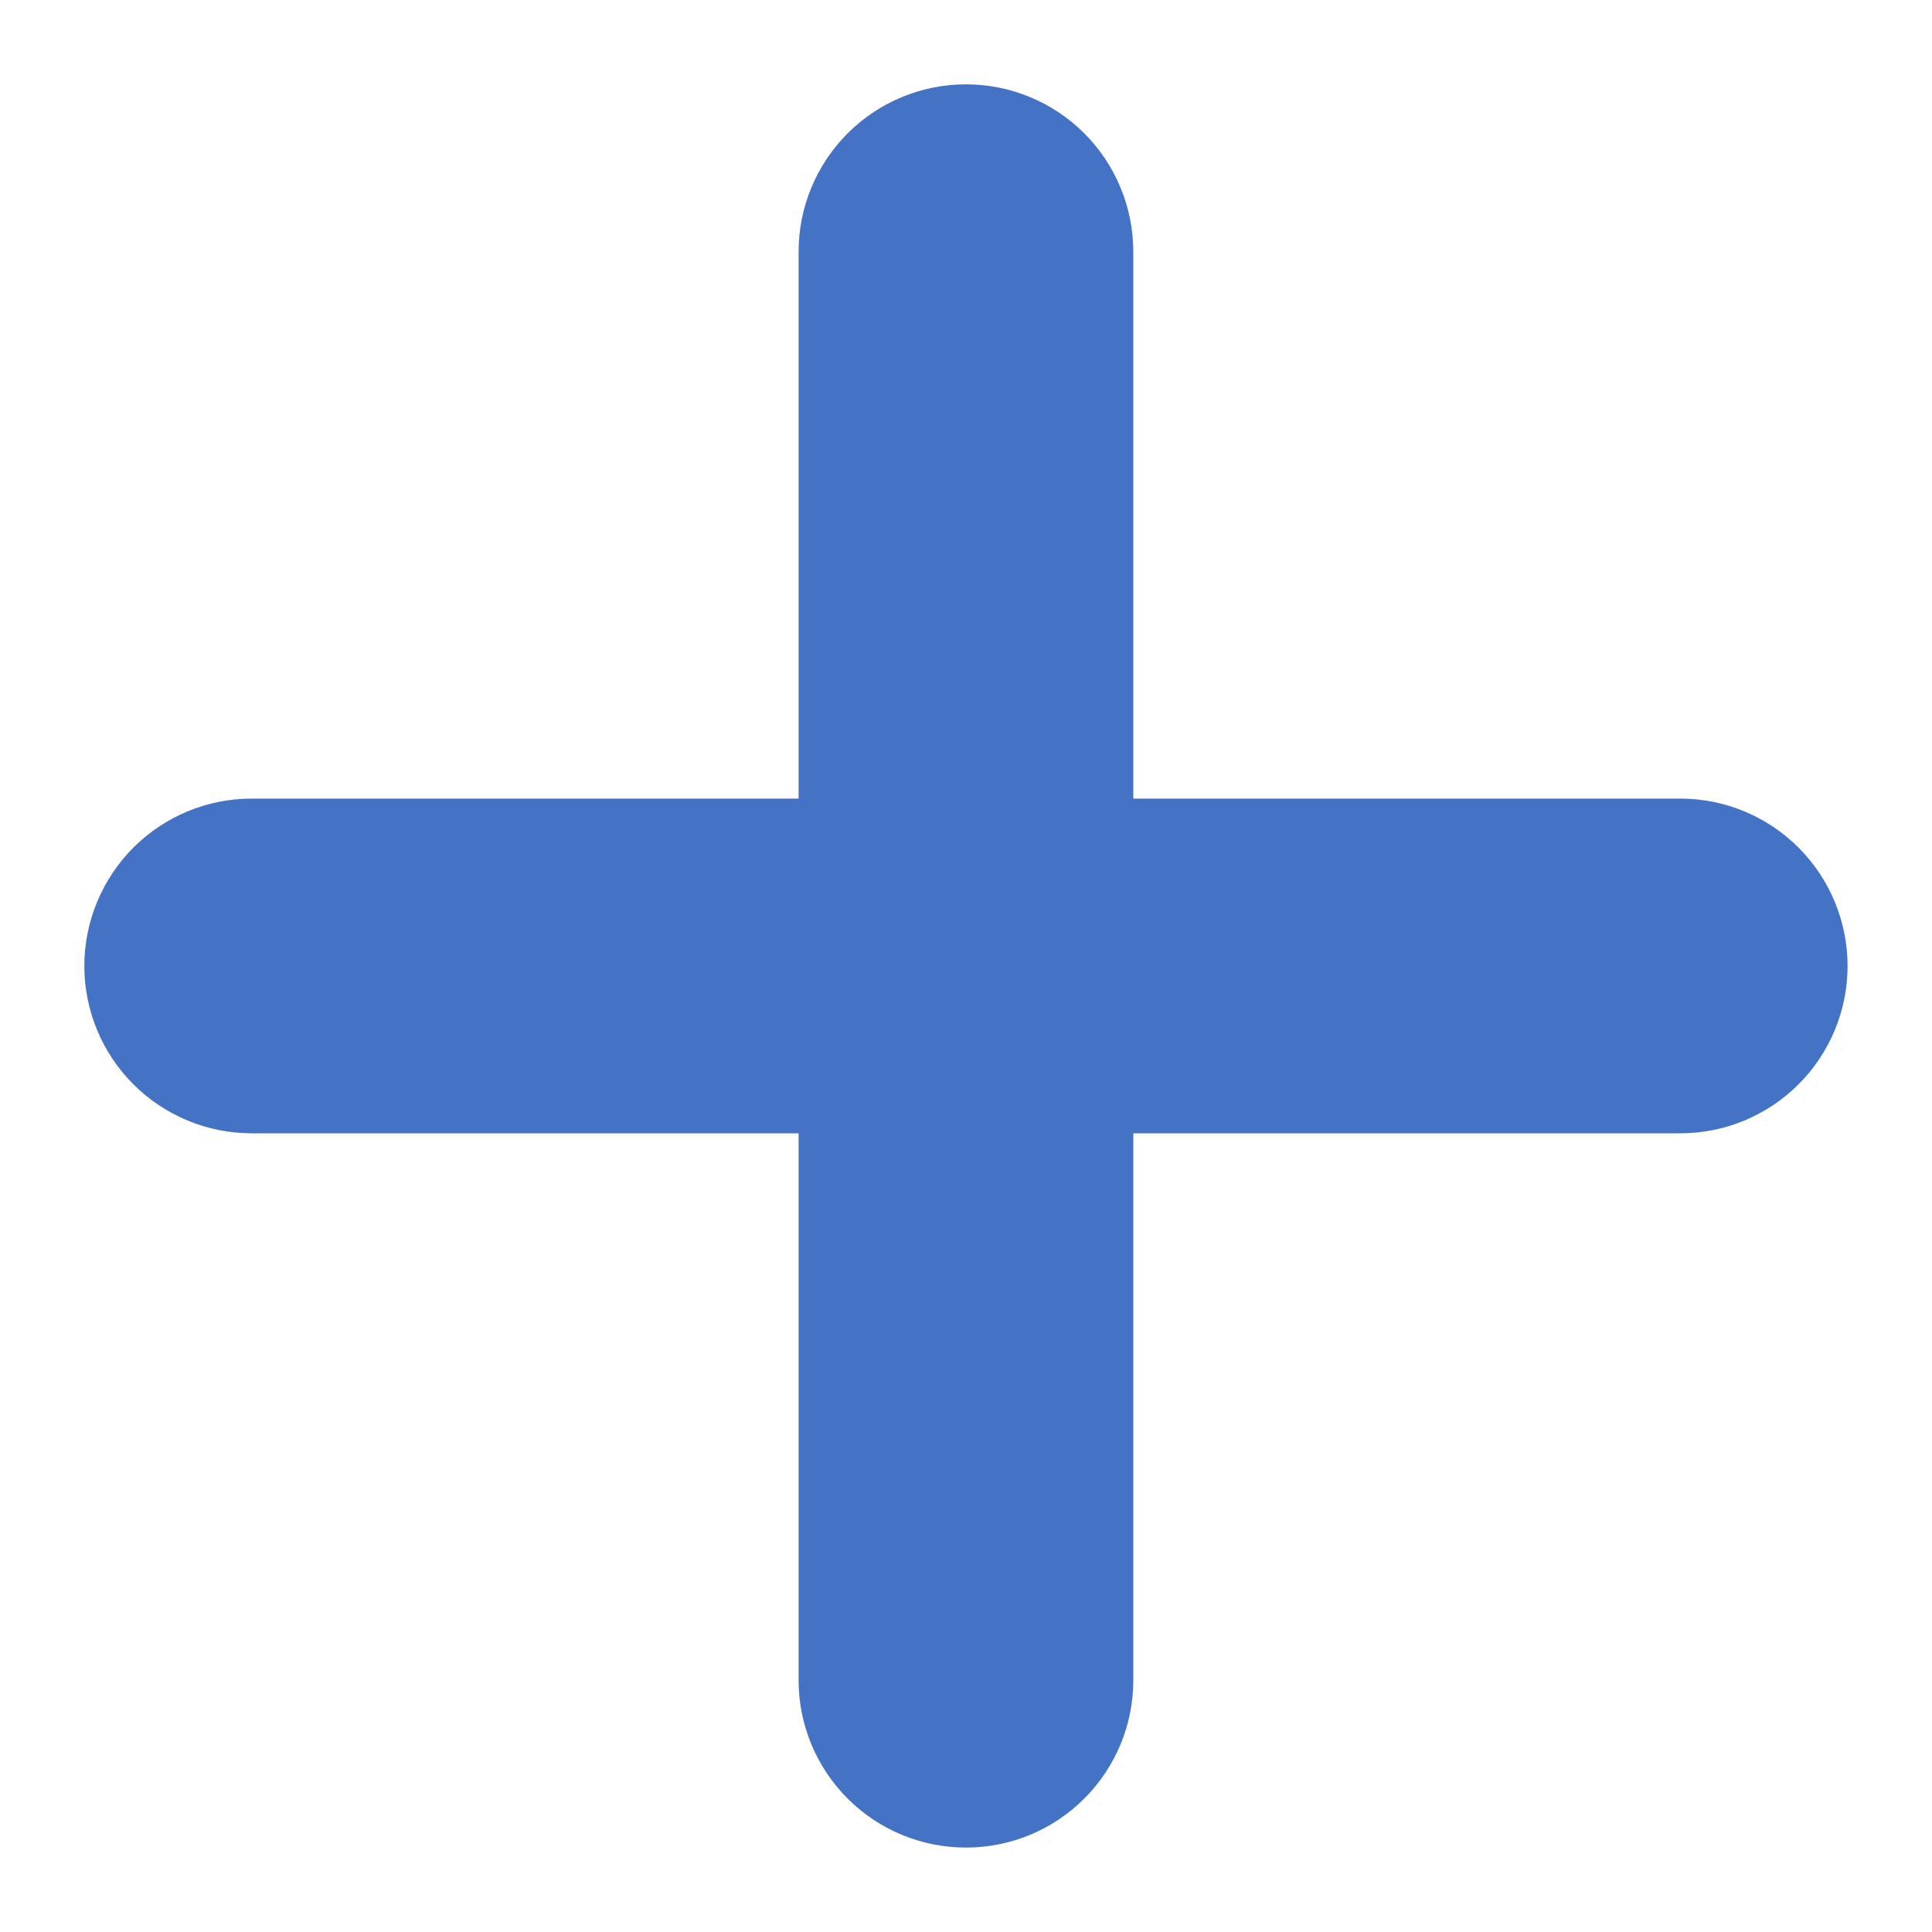
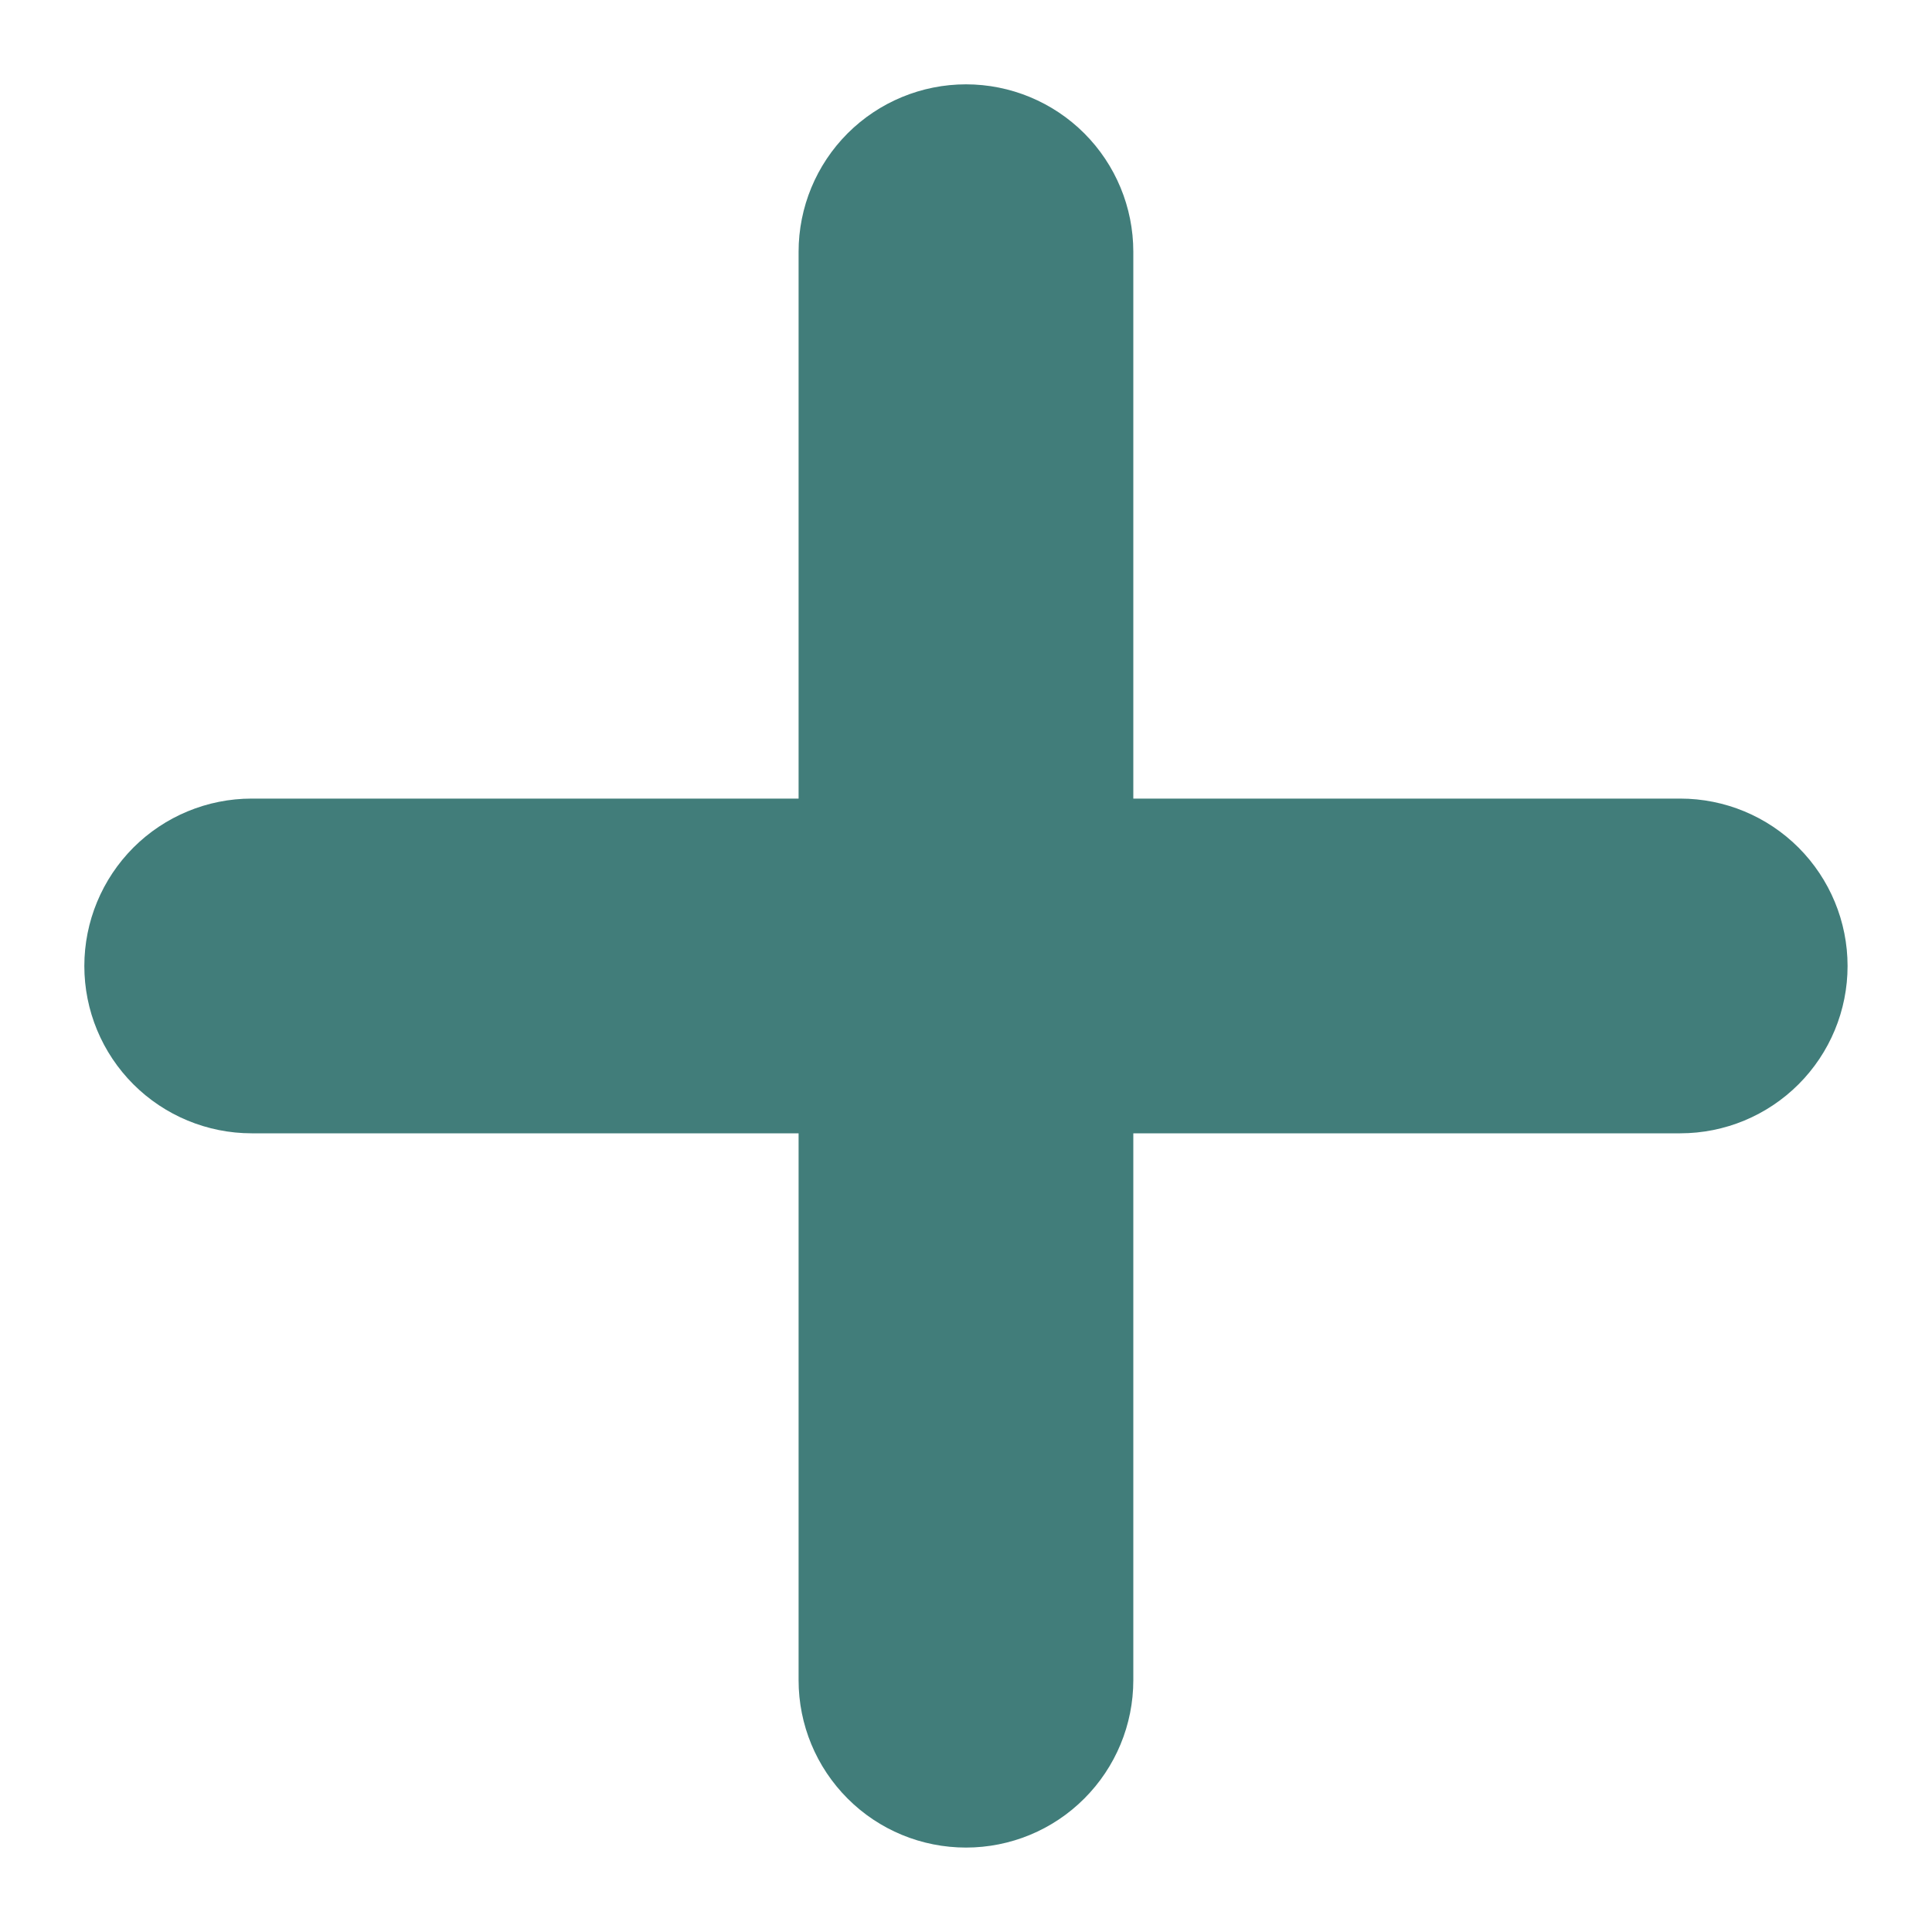
<svg xmlns="http://www.w3.org/2000/svg" width="20" height="20" viewBox="0 0 20 20" fill="none">
-   <path d="M17.394 11.232H11.232V17.394C11.232 17.721 11.102 18.034 10.871 18.265C10.64 18.497 10.326 18.626 10 18.626C9.673 18.626 9.359 18.497 9.128 18.265C8.897 18.034 8.767 17.721 8.767 17.394V11.232H2.605C2.279 11.232 1.965 11.102 1.734 10.871C1.503 10.64 1.373 10.327 1.373 10C1.373 9.673 1.503 9.36 1.734 9.128C1.965 8.897 2.279 8.767 2.605 8.767H8.767V2.606C8.767 2.279 8.897 1.965 9.128 1.734C9.359 1.503 9.673 1.373 10 1.373C10.326 1.373 10.64 1.503 10.871 1.734C11.102 1.965 11.232 2.279 11.232 2.606V8.767H17.394C17.721 8.767 18.034 8.897 18.265 9.128C18.496 9.36 18.626 9.673 18.626 10C18.626 10.327 18.496 10.64 18.265 10.871C18.034 11.102 17.721 11.232 17.394 11.232Z" fill="#4472C4" stroke="#4472C4" strokeWidth="1.232" />
+   <path d="M17.394 11.232H11.232V17.394C11.232 17.721 11.102 18.034 10.871 18.265C10.64 18.497 10.326 18.626 10 18.626C9.673 18.626 9.359 18.497 9.128 18.265C8.897 18.034 8.767 17.721 8.767 17.394V11.232H2.605C2.279 11.232 1.965 11.102 1.734 10.871C1.503 10.64 1.373 10.327 1.373 10C1.373 9.673 1.503 9.36 1.734 9.128C1.965 8.897 2.279 8.767 2.605 8.767H8.767V2.606C8.767 2.279 8.897 1.965 9.128 1.734C9.359 1.503 9.673 1.373 10 1.373C10.326 1.373 10.64 1.503 10.871 1.734C11.102 1.965 11.232 2.279 11.232 2.606V8.767H17.394C17.721 8.767 18.034 8.897 18.265 9.128C18.496 9.36 18.626 9.673 18.626 10C18.626 10.327 18.496 10.64 18.265 10.871C18.034 11.102 17.721 11.232 17.394 11.232Z" fill="#417d7a" stroke="#417d7a" strokeWidth="1.232" />
</svg>
